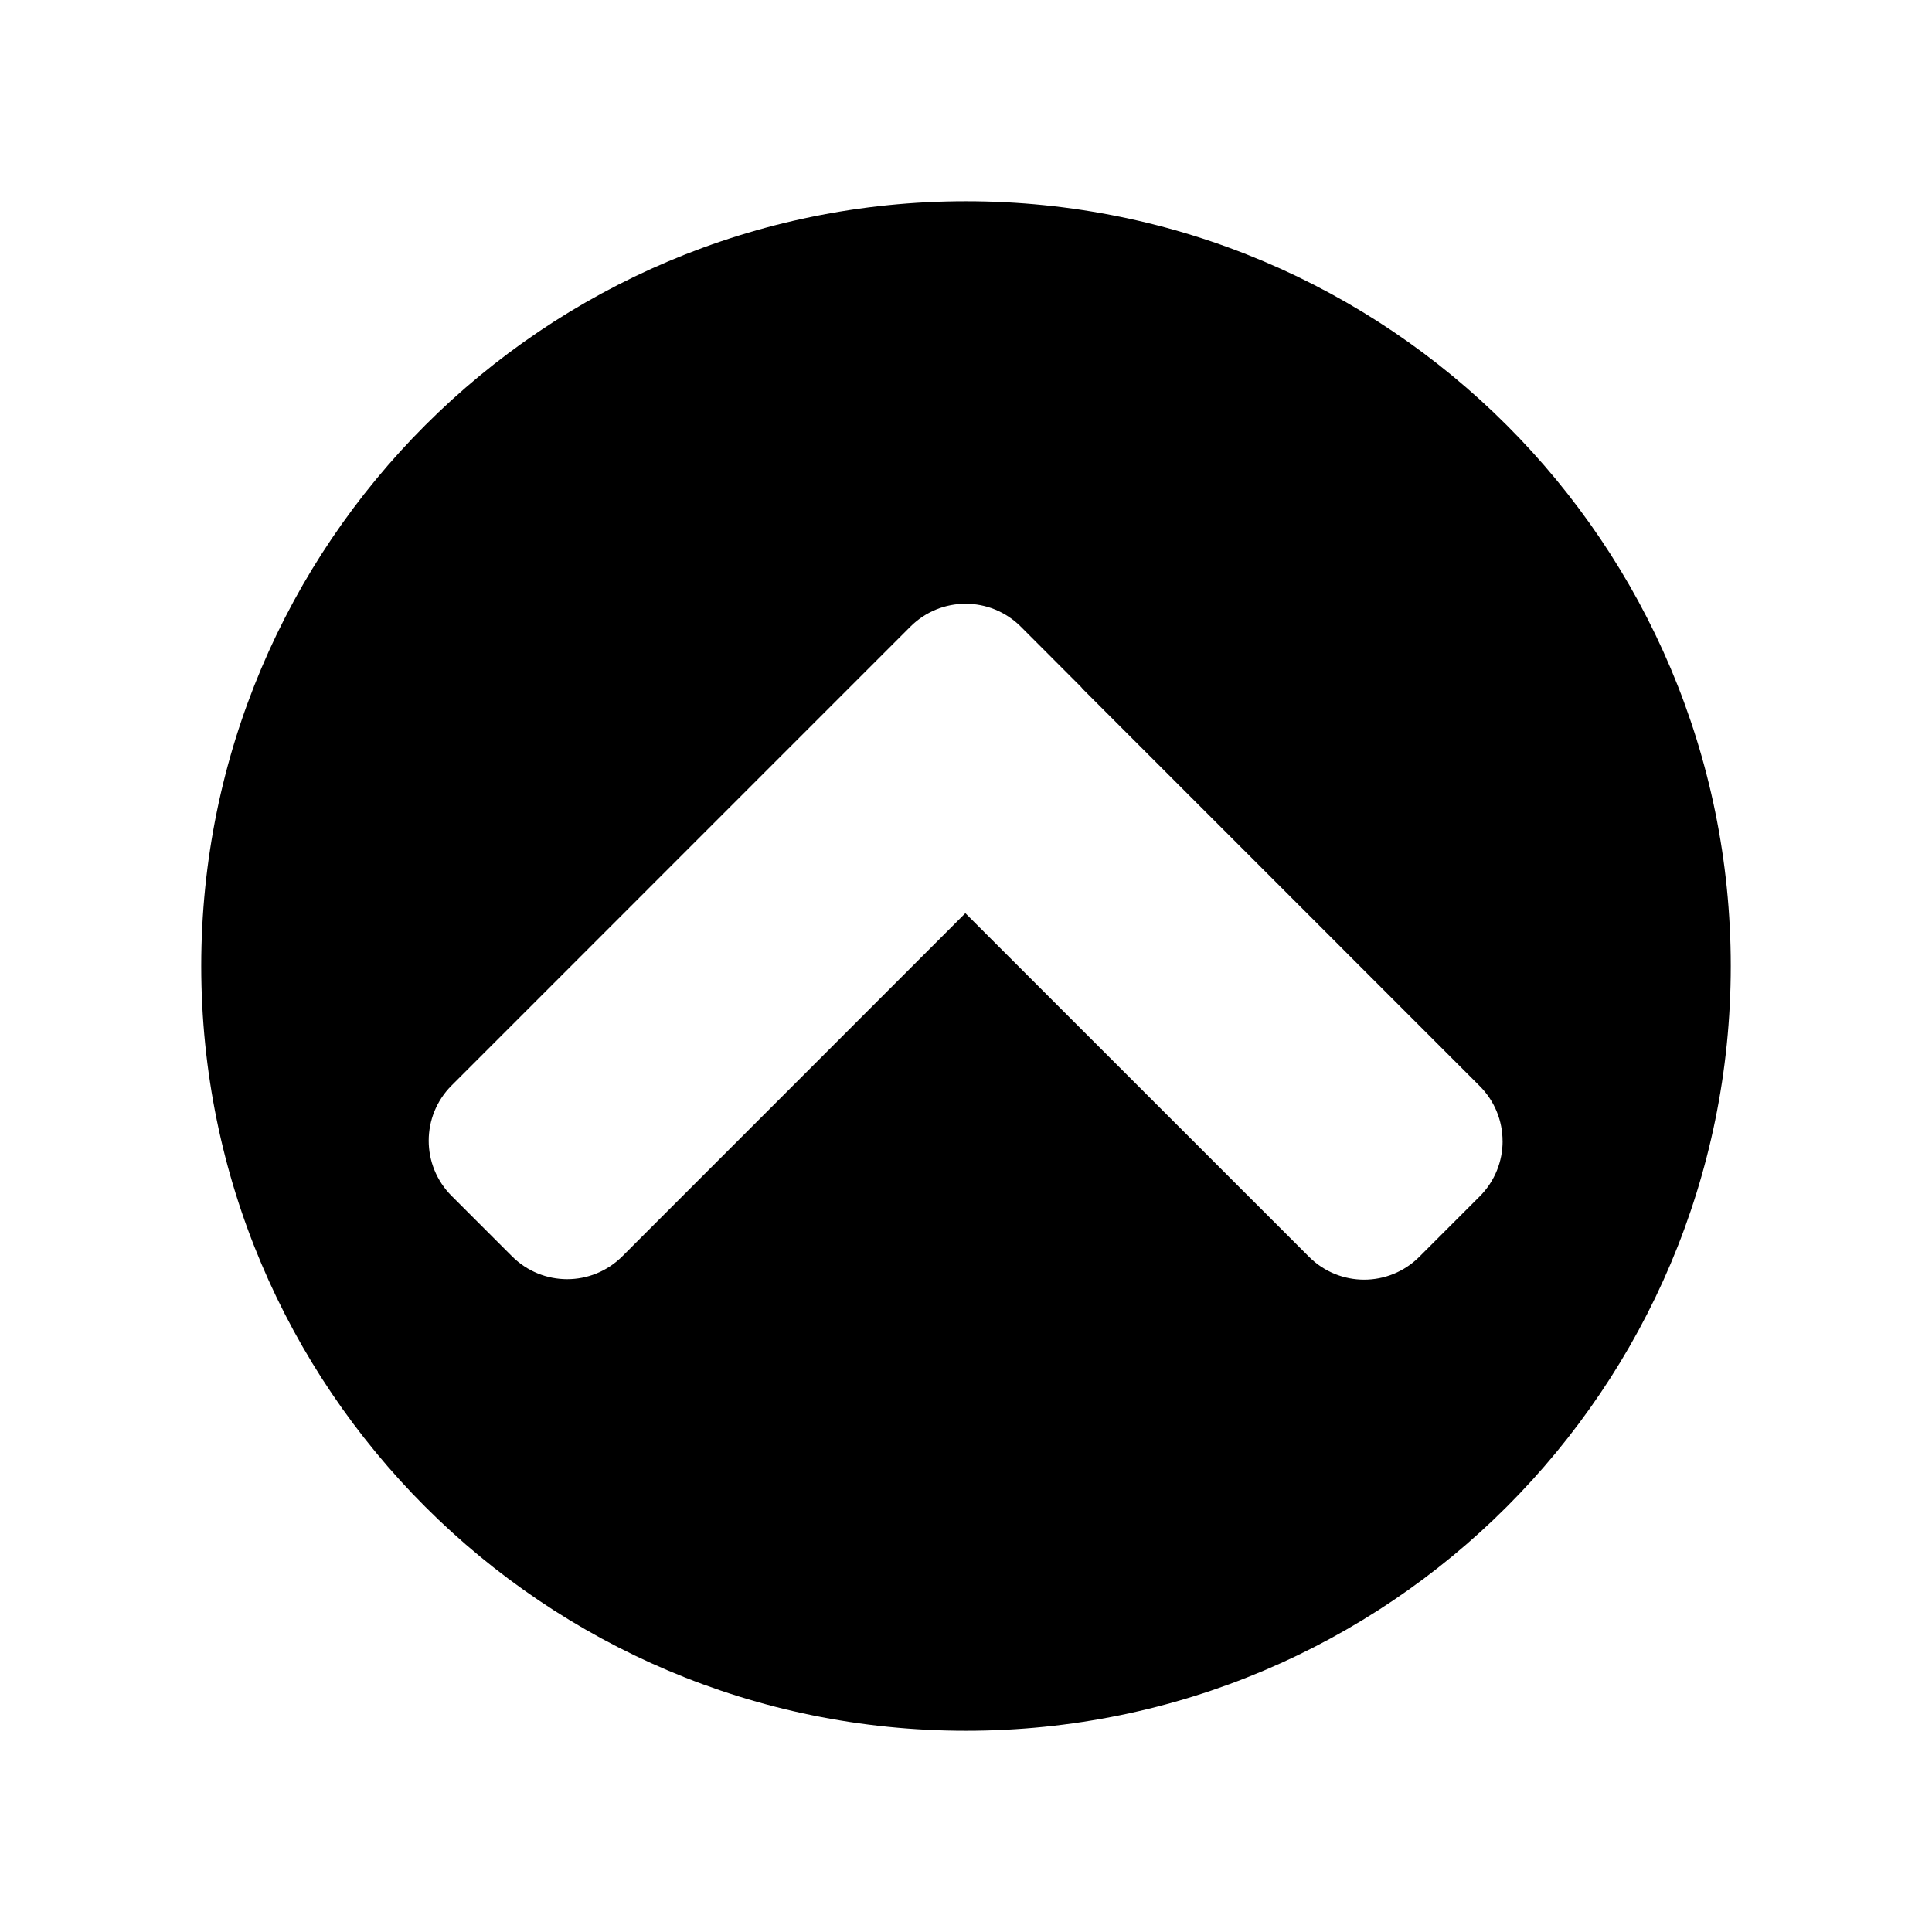
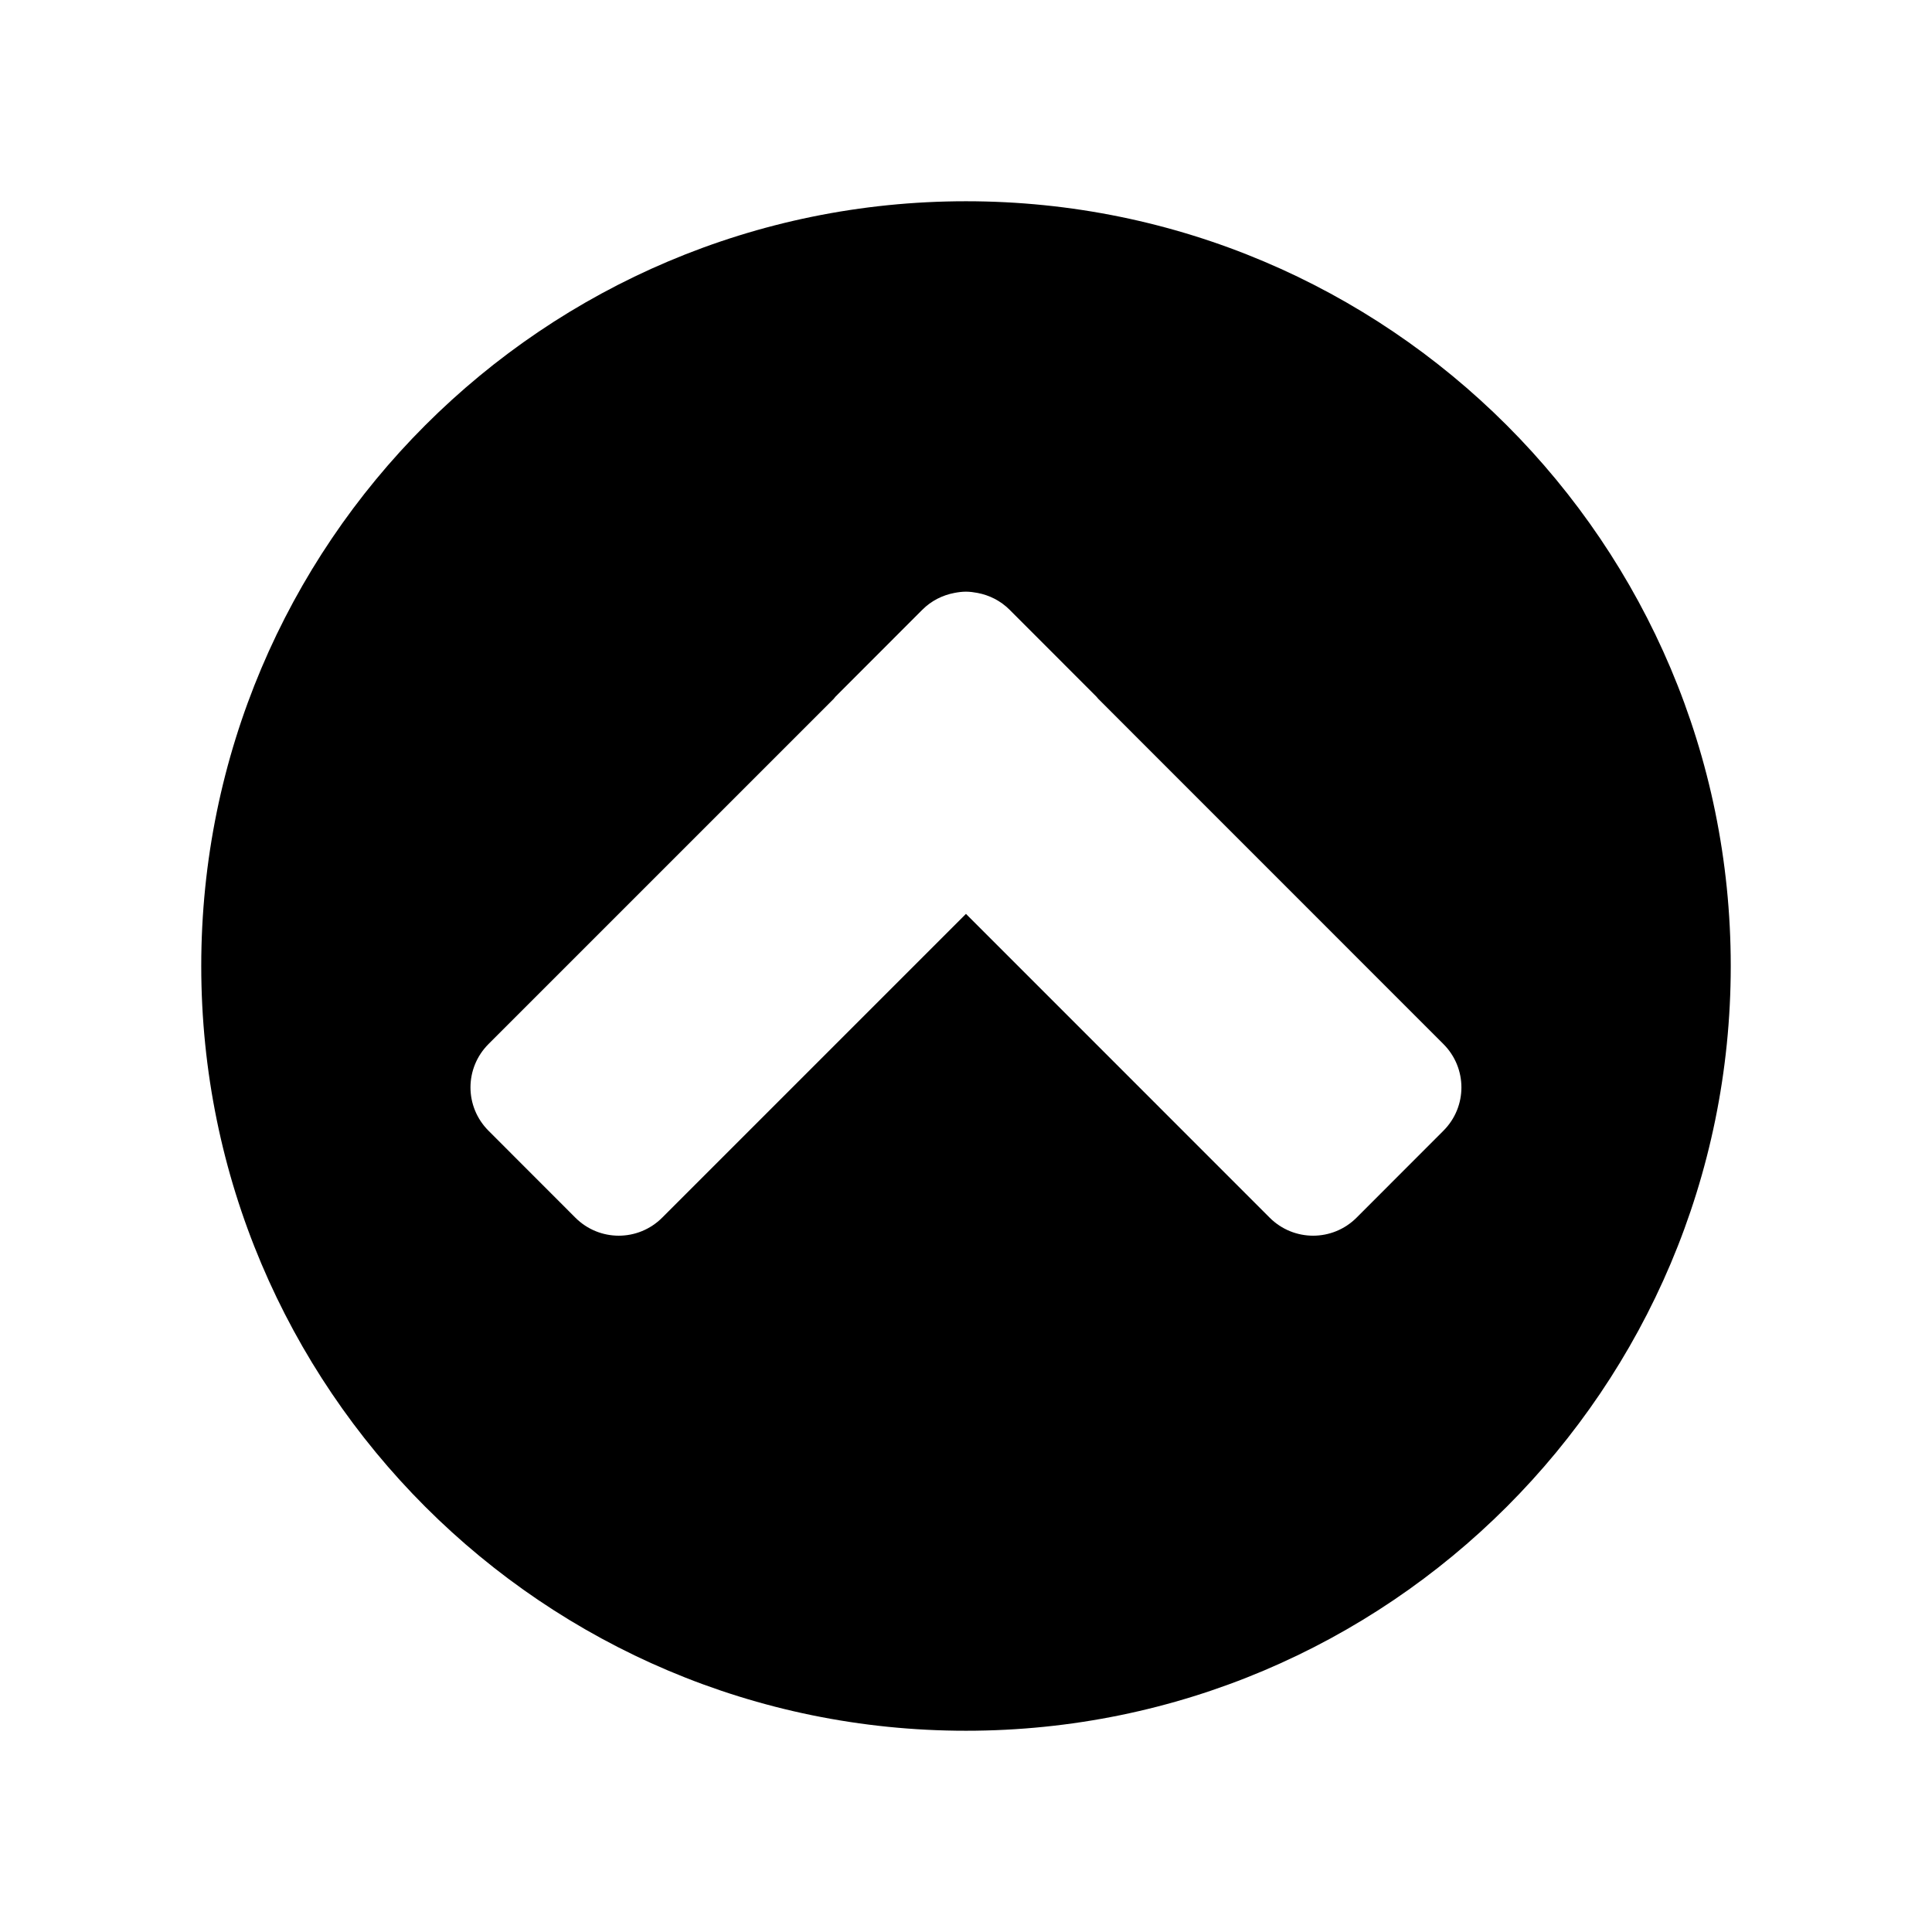
<svg xmlns="http://www.w3.org/2000/svg" height="48" width="48" version="1.1" viewBox="0 0 48 48">
-   <path style="fill-rule:evenodd;fill:#000000" d="m43 24a19 19 0 0 0 -19 -19 19 19 0 0 0 -19 19 19 19 0 0 0 19 19 19 19 0 0 0 19 -19zm-5.668 4.352c0 0.496-0.19 0.993-0.57 1.373l-1.498 1.498c-0.76 0.76-1.984 0.76-2.744 0l-8.536-8.535-8.521 8.523c-0.76 0.76-1.984 0.76-2.744 0l-1.498-1.498c-0.76-0.76-0.76-1.986 0-2.746l11.396-11.397c0.76-0.76 1.986-0.76 2.746 0l1.496 1.498c0.014 0.014 0.024 0.031 0.037 0.045l9.865 9.867c0.38 0.38 0.57 0.875 0.57 1.371z" />
+   <path style="fill-rule:evenodd;fill:#000000" d="m5 24c0 10.493 8.507 19 19 19s19-8.507 19-19-8.507-19-19-19-19 8.507-19 19zm6.689 3.016c0-0.39 0.15-0.779 0.449-1.078l8.576-8.576c0.016-0.018 0.028-0.038 0.045-0.055l2.156-2.158c0.226-0.226 0.506-0.363 0.797-0.418 0.094-0.018 0.188-0.031 0.283-0.031h0.01c0.094 0.001 0.188 0.013 0.281 0.031 0.291 0.055 0.571 0.192 0.797 0.418l2.156 2.158c0.016 0.016 0.028 0.034 0.043 0.051l8.578 8.58c0.598 0.598 0.598 1.559 0 2.156l-2.156 2.158c-0.598 0.598-1.562 0.598-2.16 0l-7.545-7.547-7.547 7.547c-0.598 0.598-1.561 0.598-2.158 0l-2.156-2.158c-0.299-0.299-0.449-0.688-0.449-1.078z" />
</svg>
